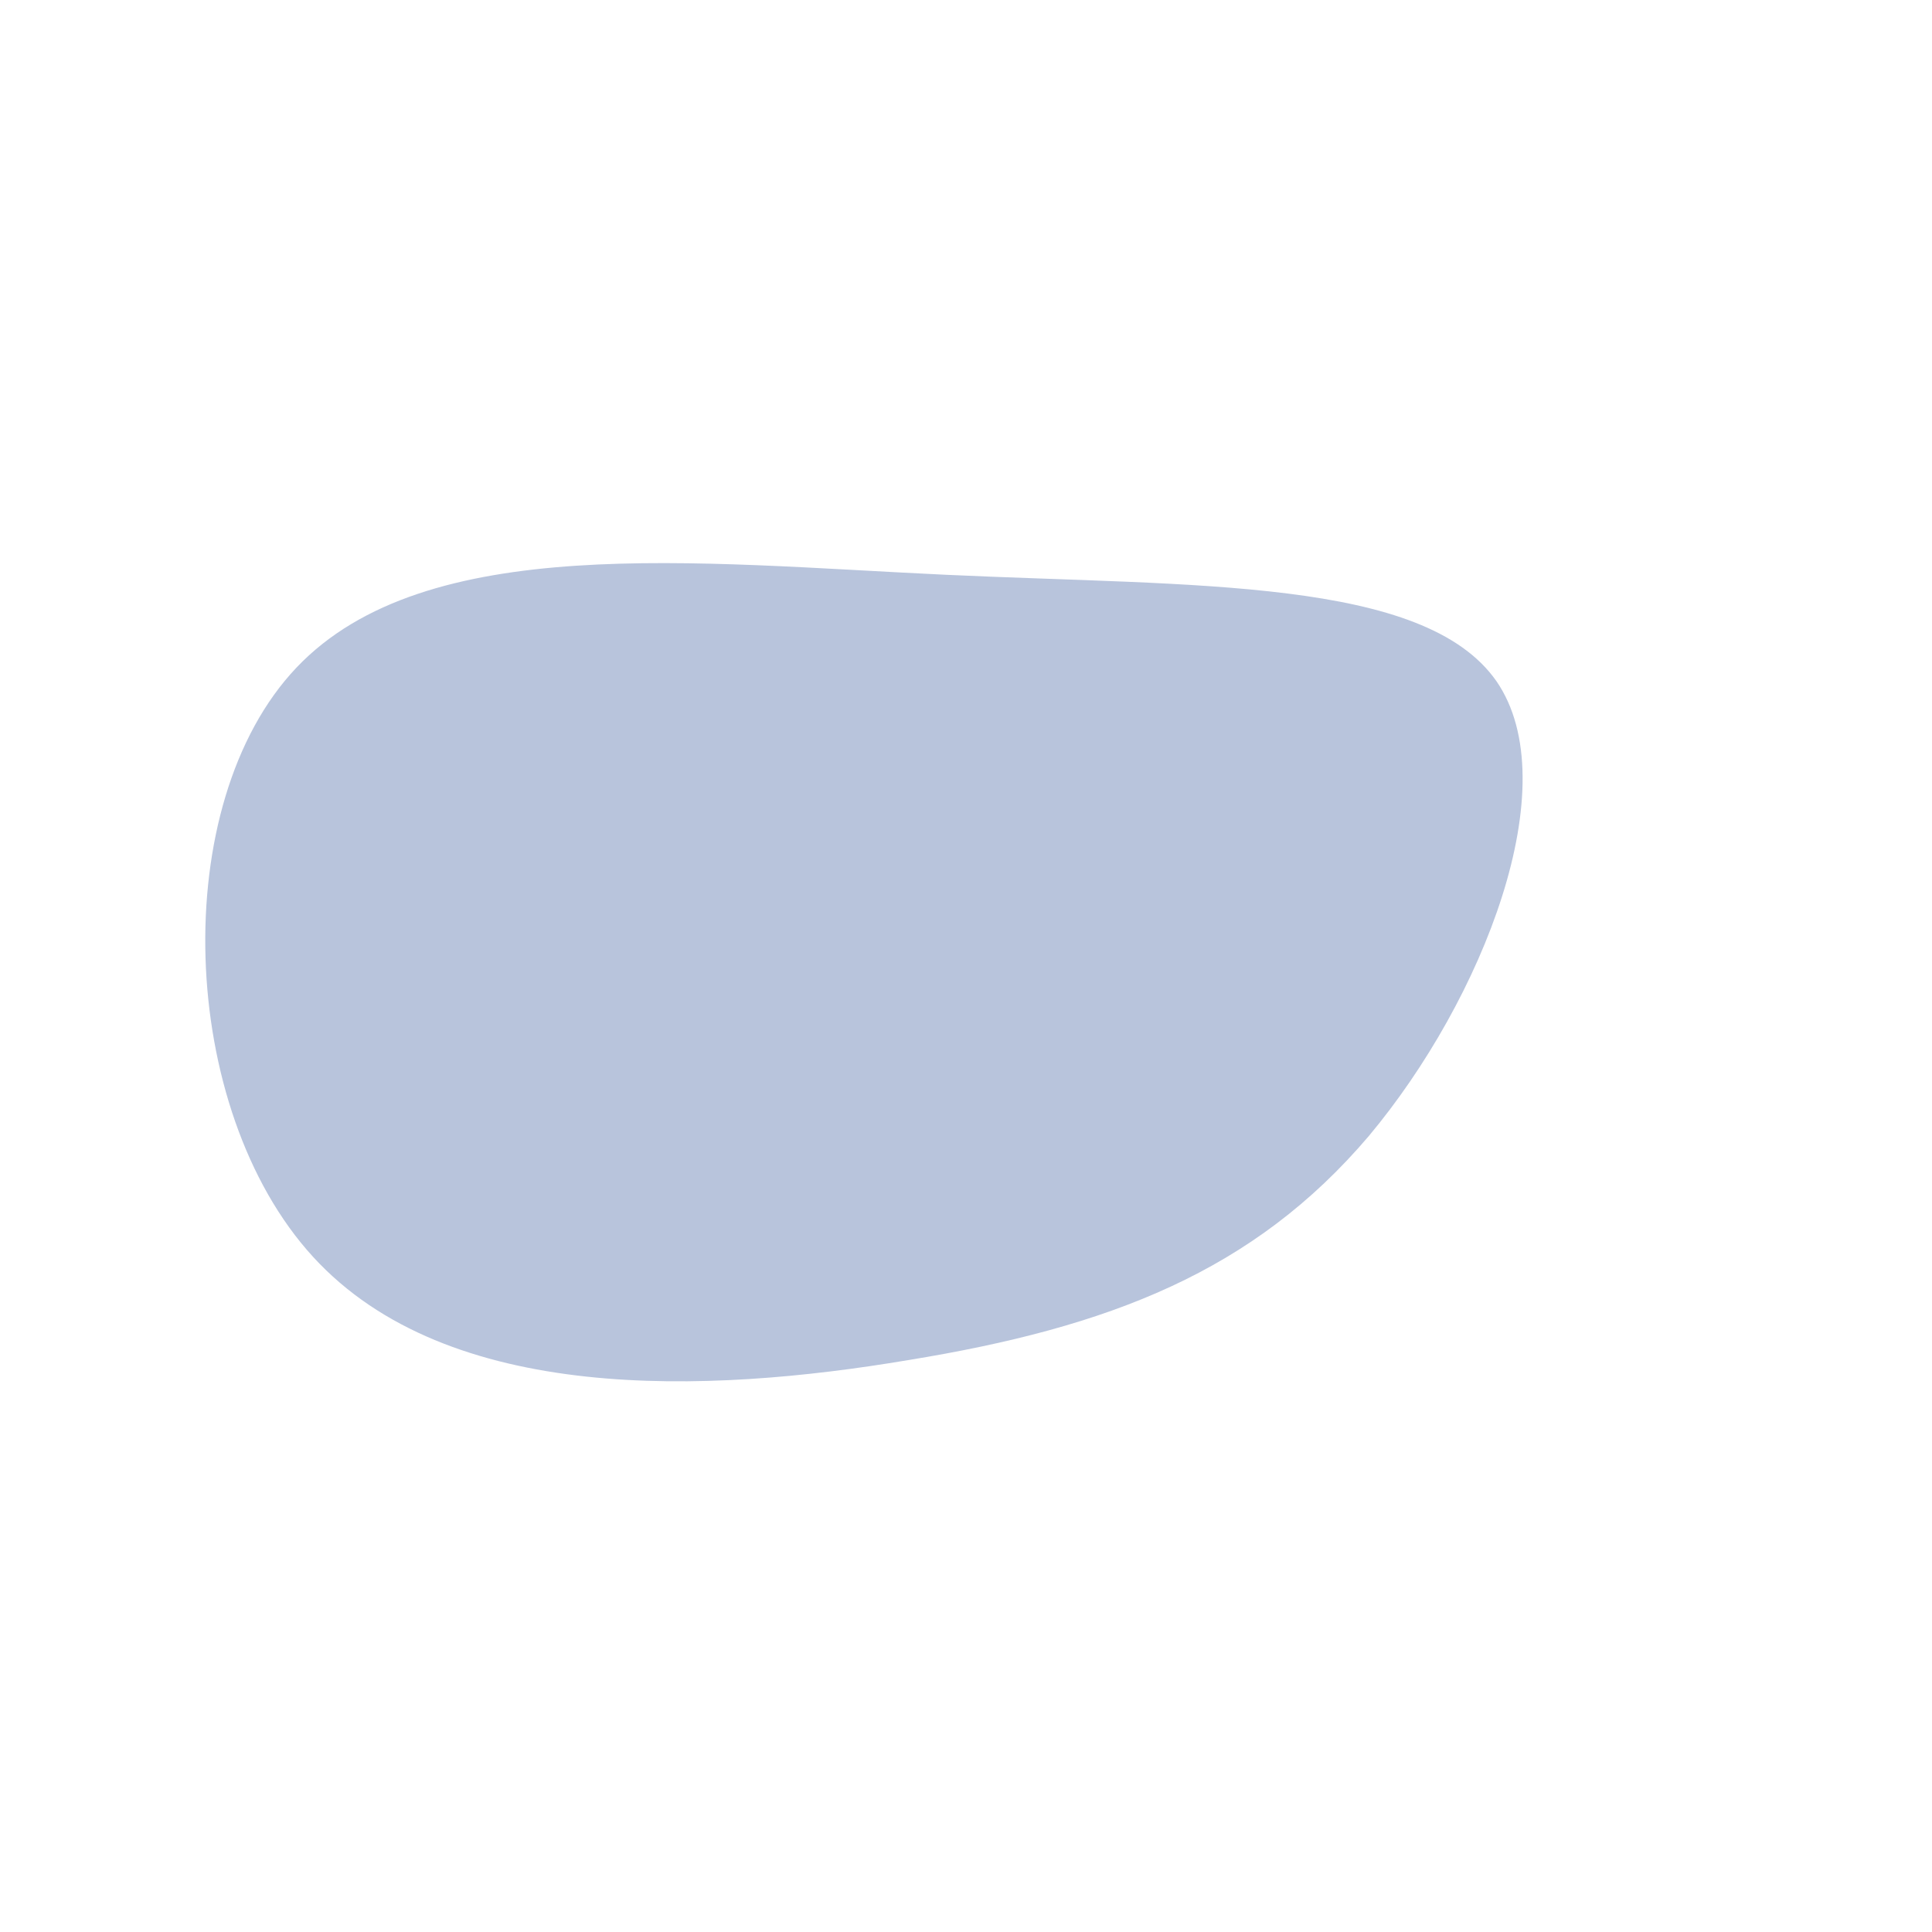
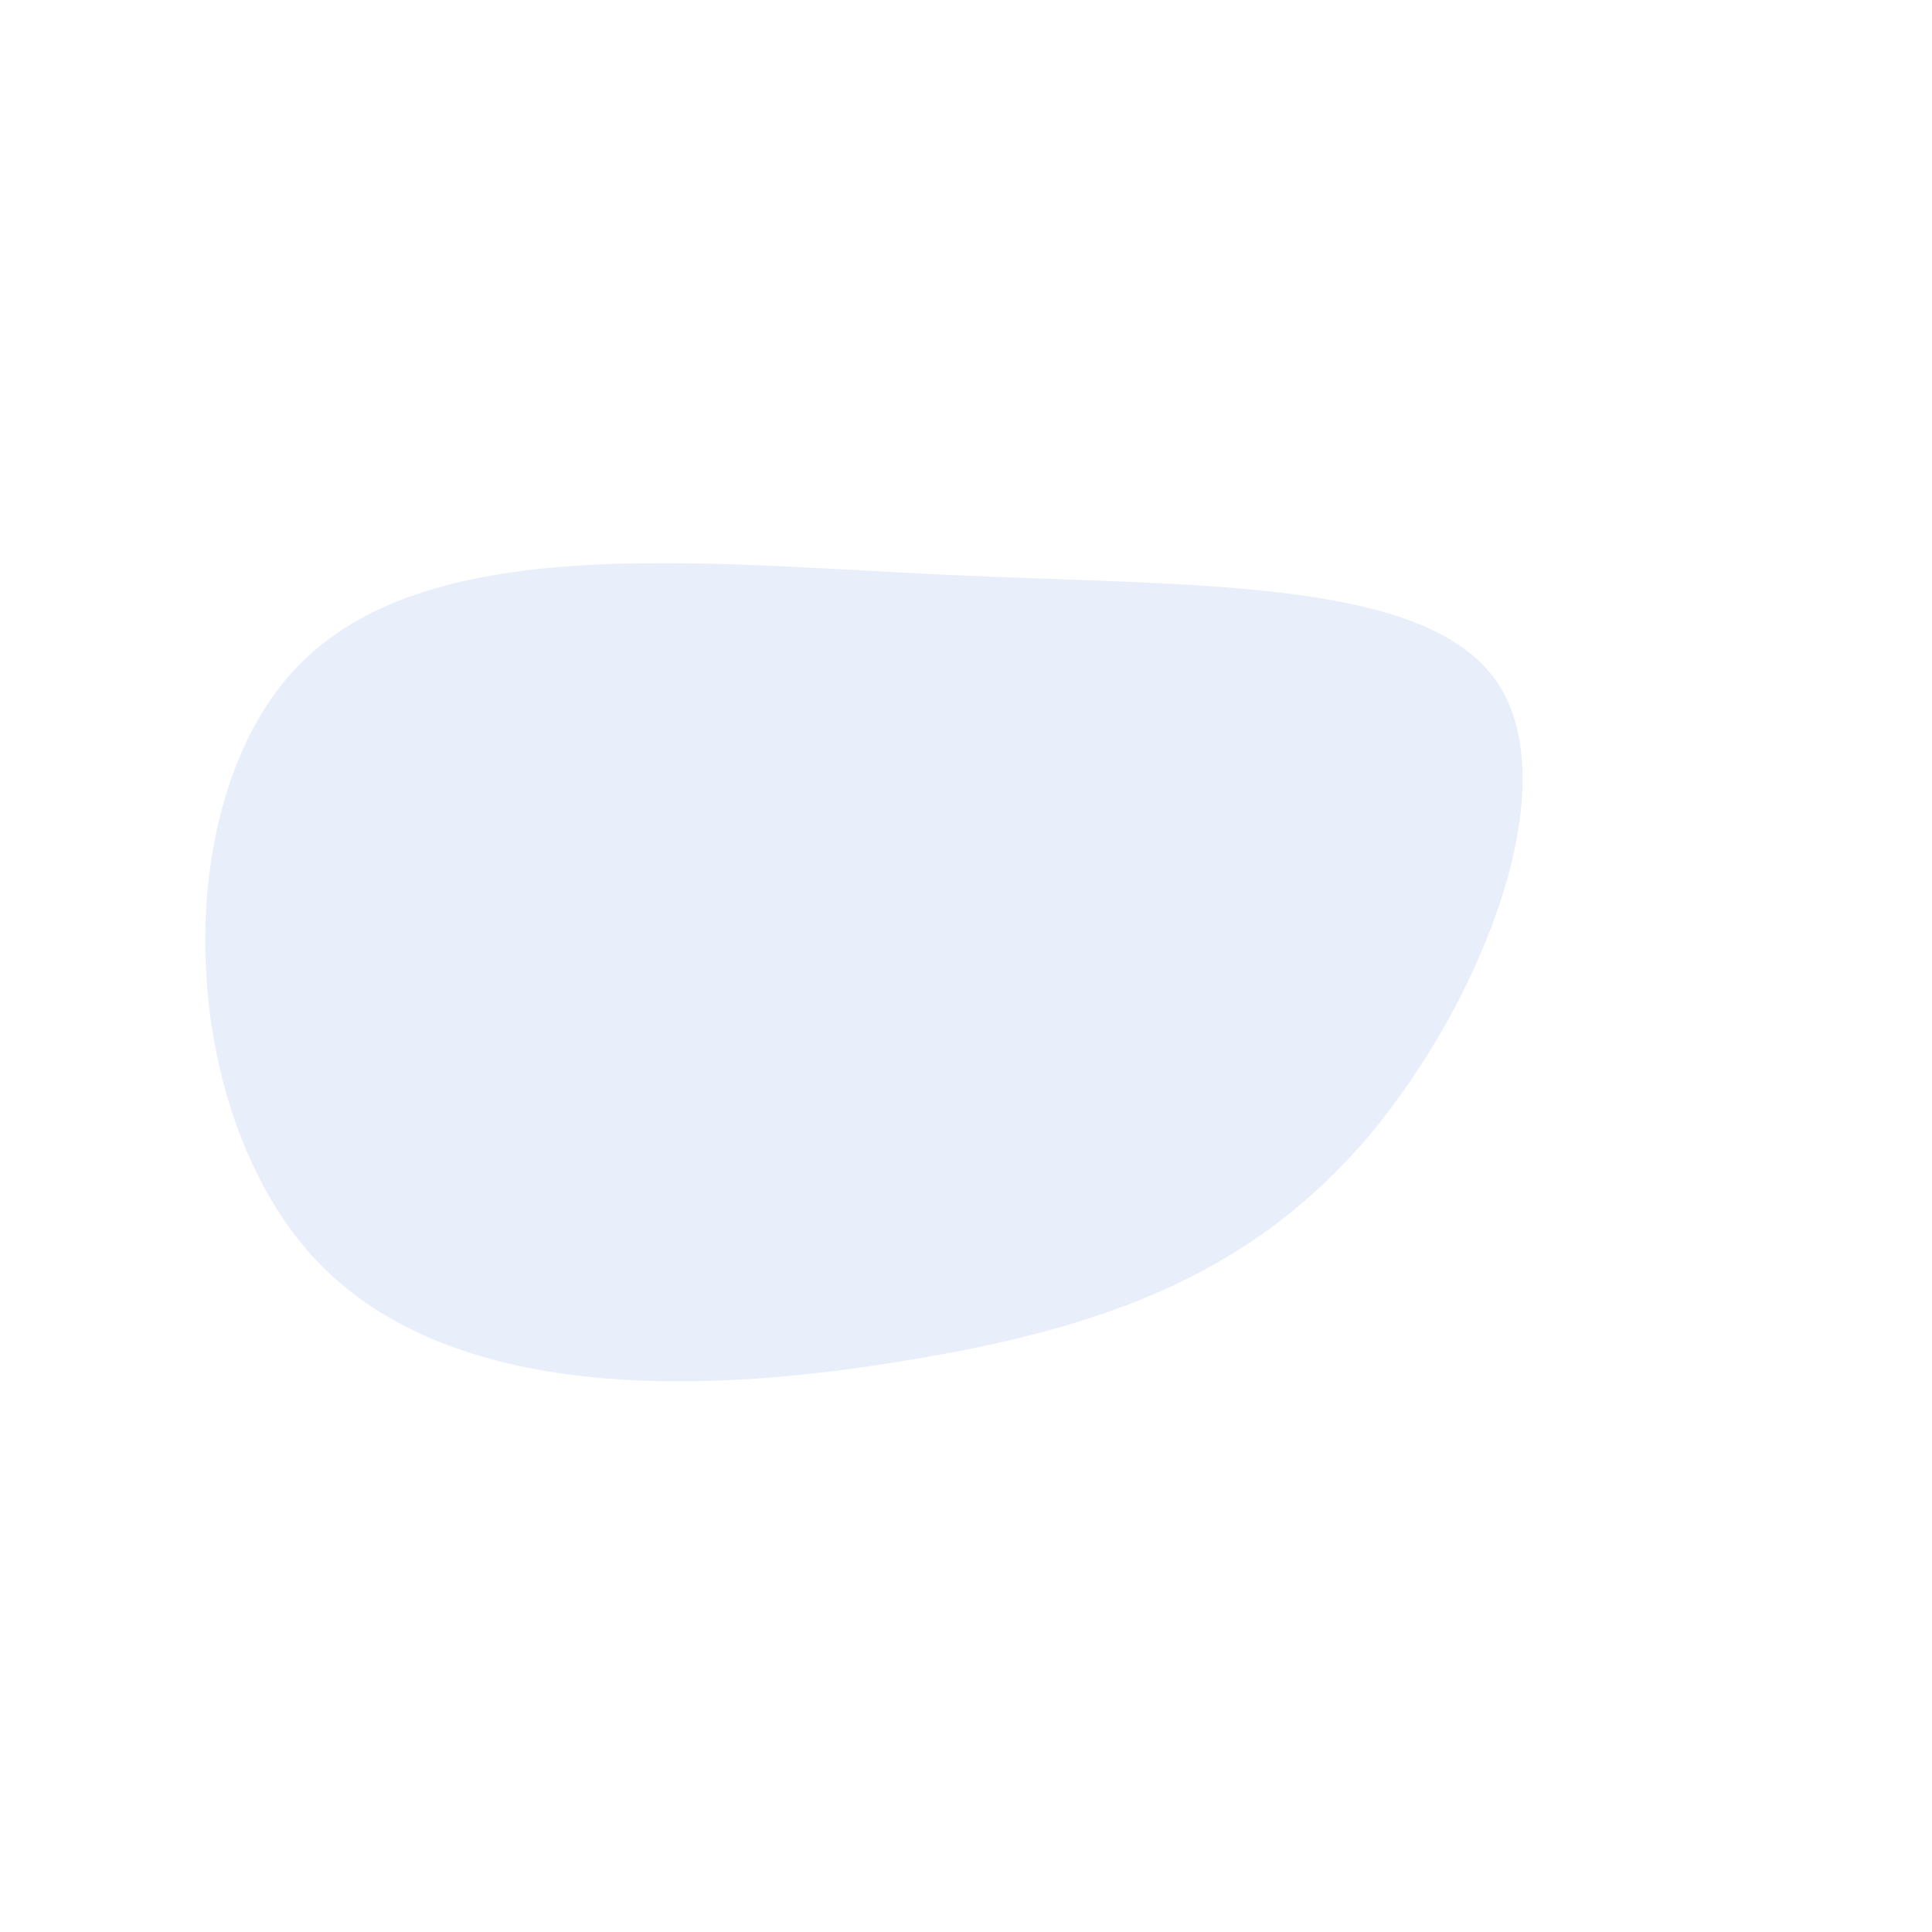
<svg xmlns="http://www.w3.org/2000/svg" viewBox="0 0 200 200">
-   <path fill="#B8C4DC" d="M54.9,-29.5C62.3,-18.8,53.5,3.5,41.7,17.6C29.8,31.6,14.9,37.4,-6,40.8C-26.8,44.3,-53.6,45.4,-67.6,30.1C-81.6,14.8,-82.7,-16.8,-69.3,-30.9C-55.9,-45,-27.9,-41.7,-2.1,-40.5C23.7,-39.3,47.4,-40.2,54.9,-29.5Z" transform="translate(100 100)" />
+   <path fill="#86a0e7" opacity="0.18" d="M54.9,-29.5C62.3,-18.8,53.5,3.5,41.7,17.6C29.8,31.6,14.9,37.4,-6,40.8C-26.8,44.3,-53.6,45.4,-67.6,30.1C-81.6,14.8,-82.7,-16.8,-69.3,-30.9C-55.9,-45,-27.9,-41.7,-2.1,-40.5C23.7,-39.3,47.4,-40.2,54.9,-29.5Z" transform="translate(100 100)" />
</svg>
